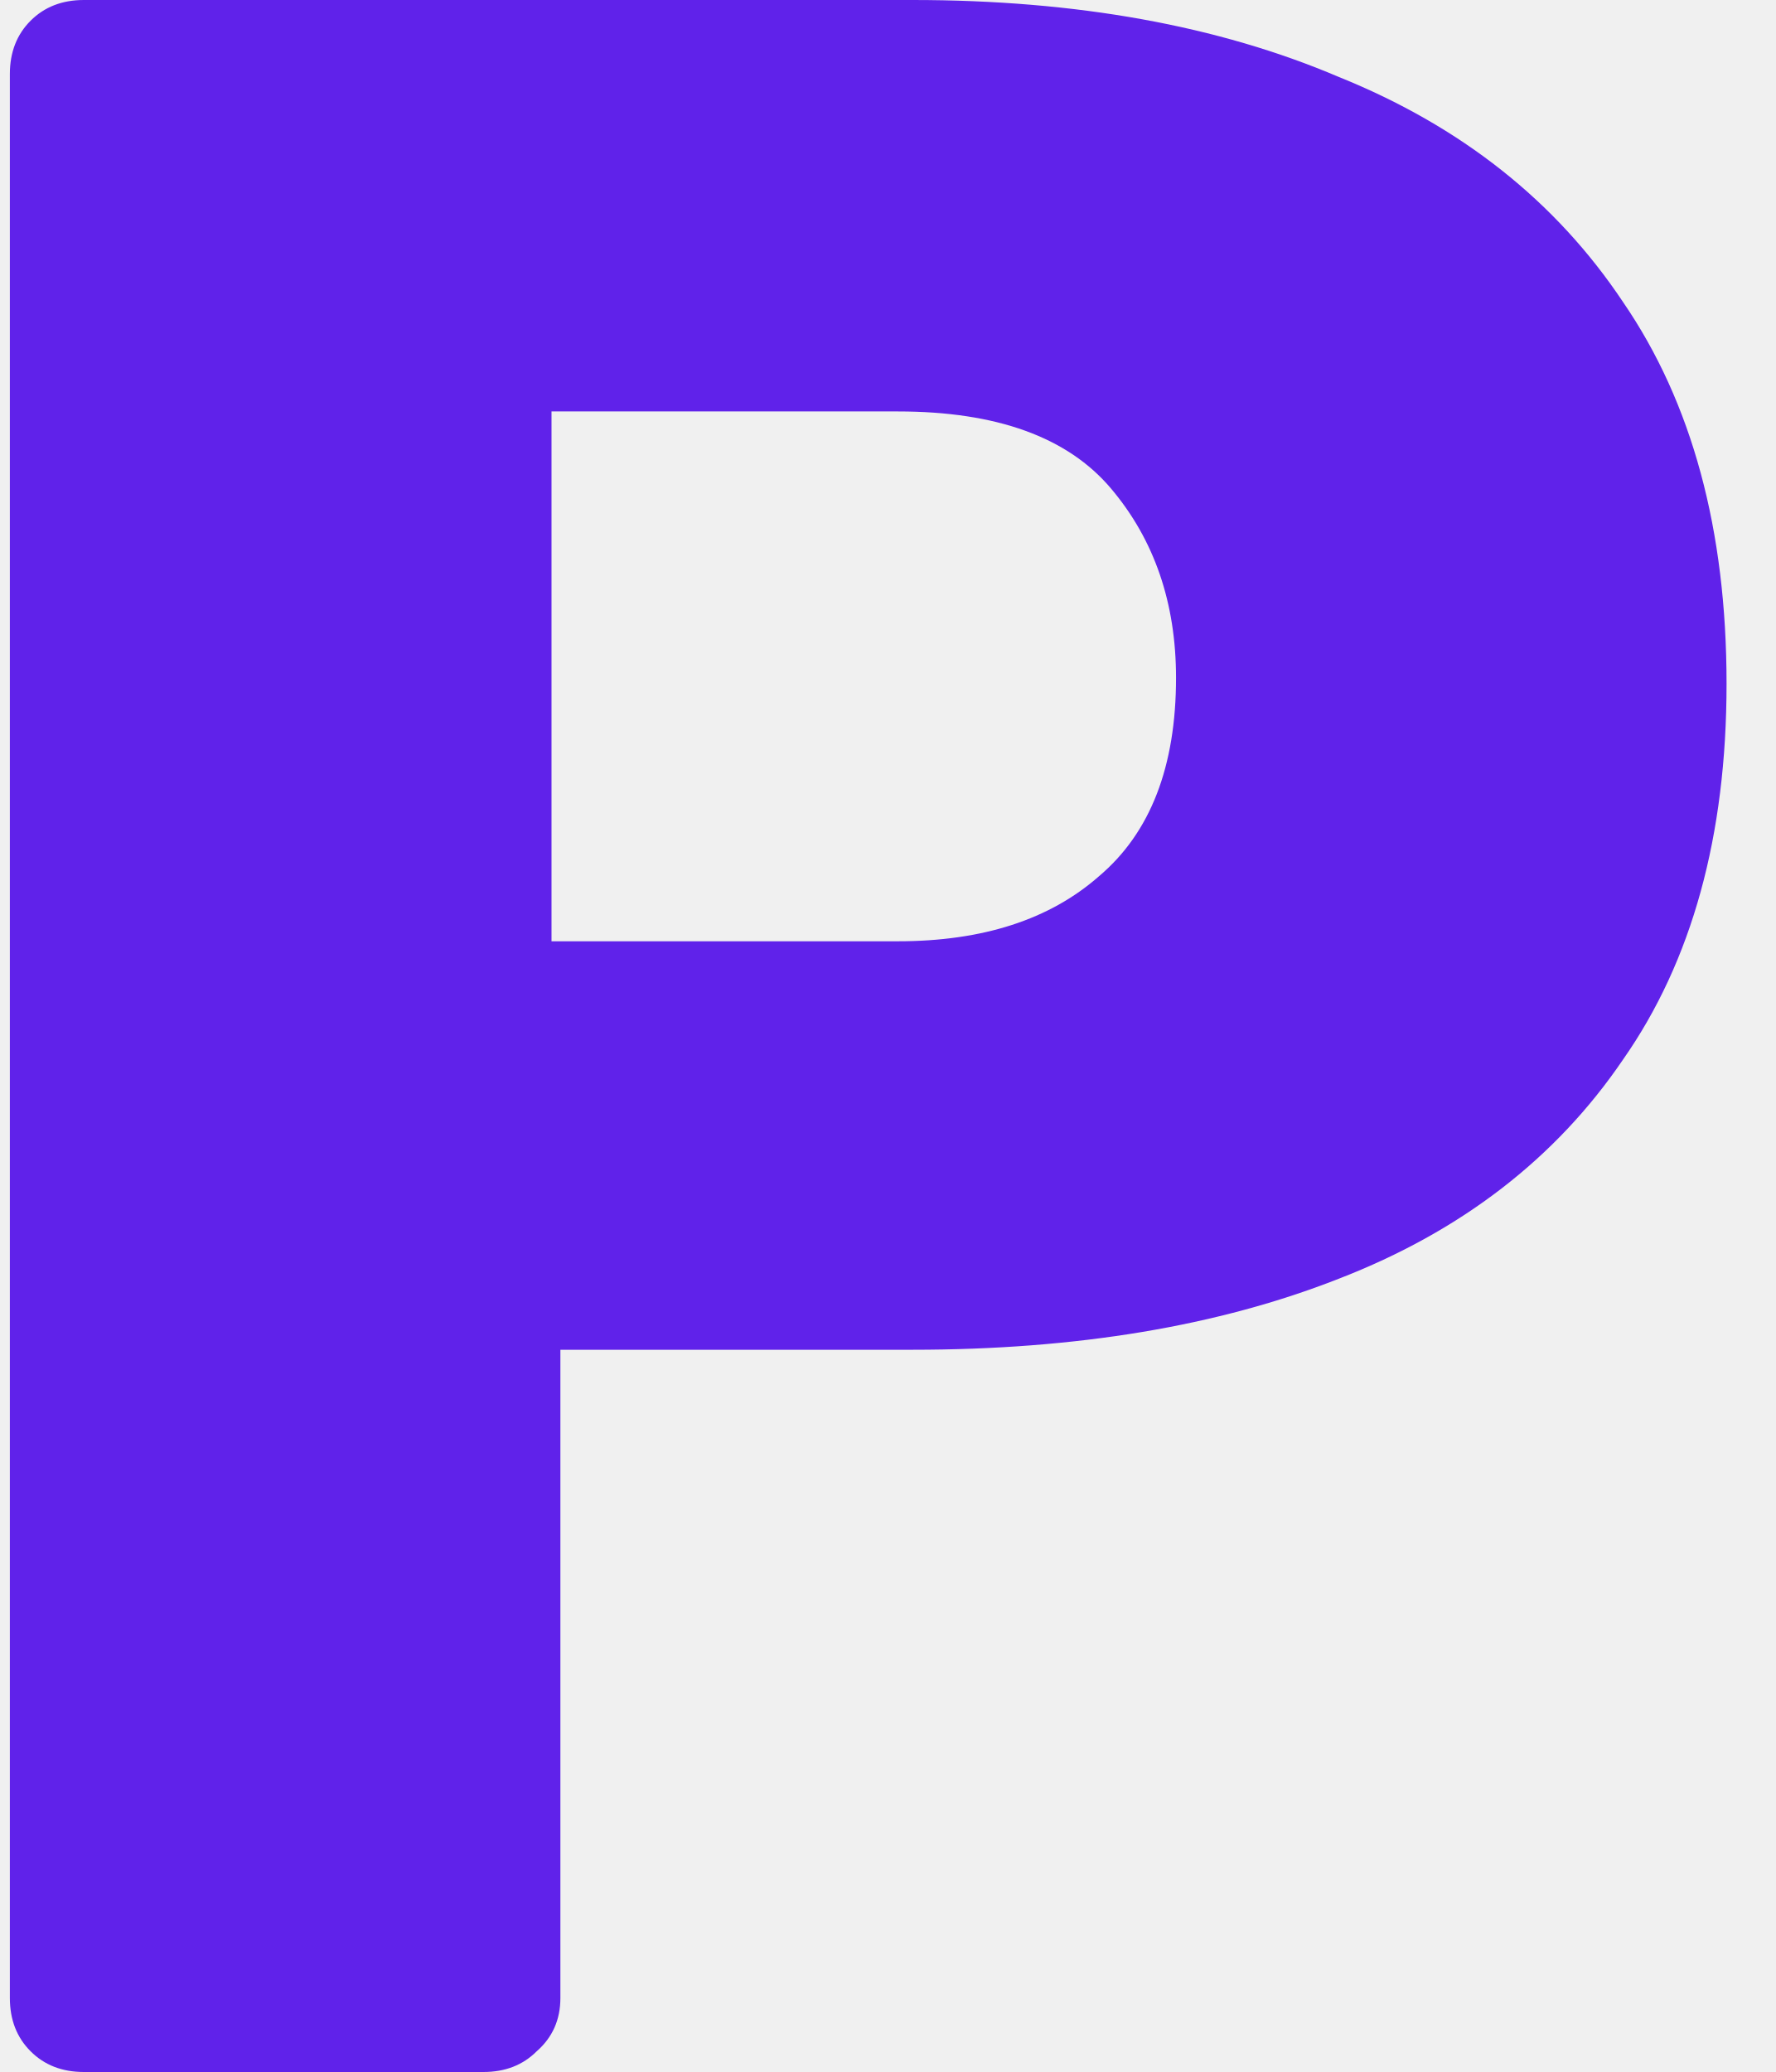
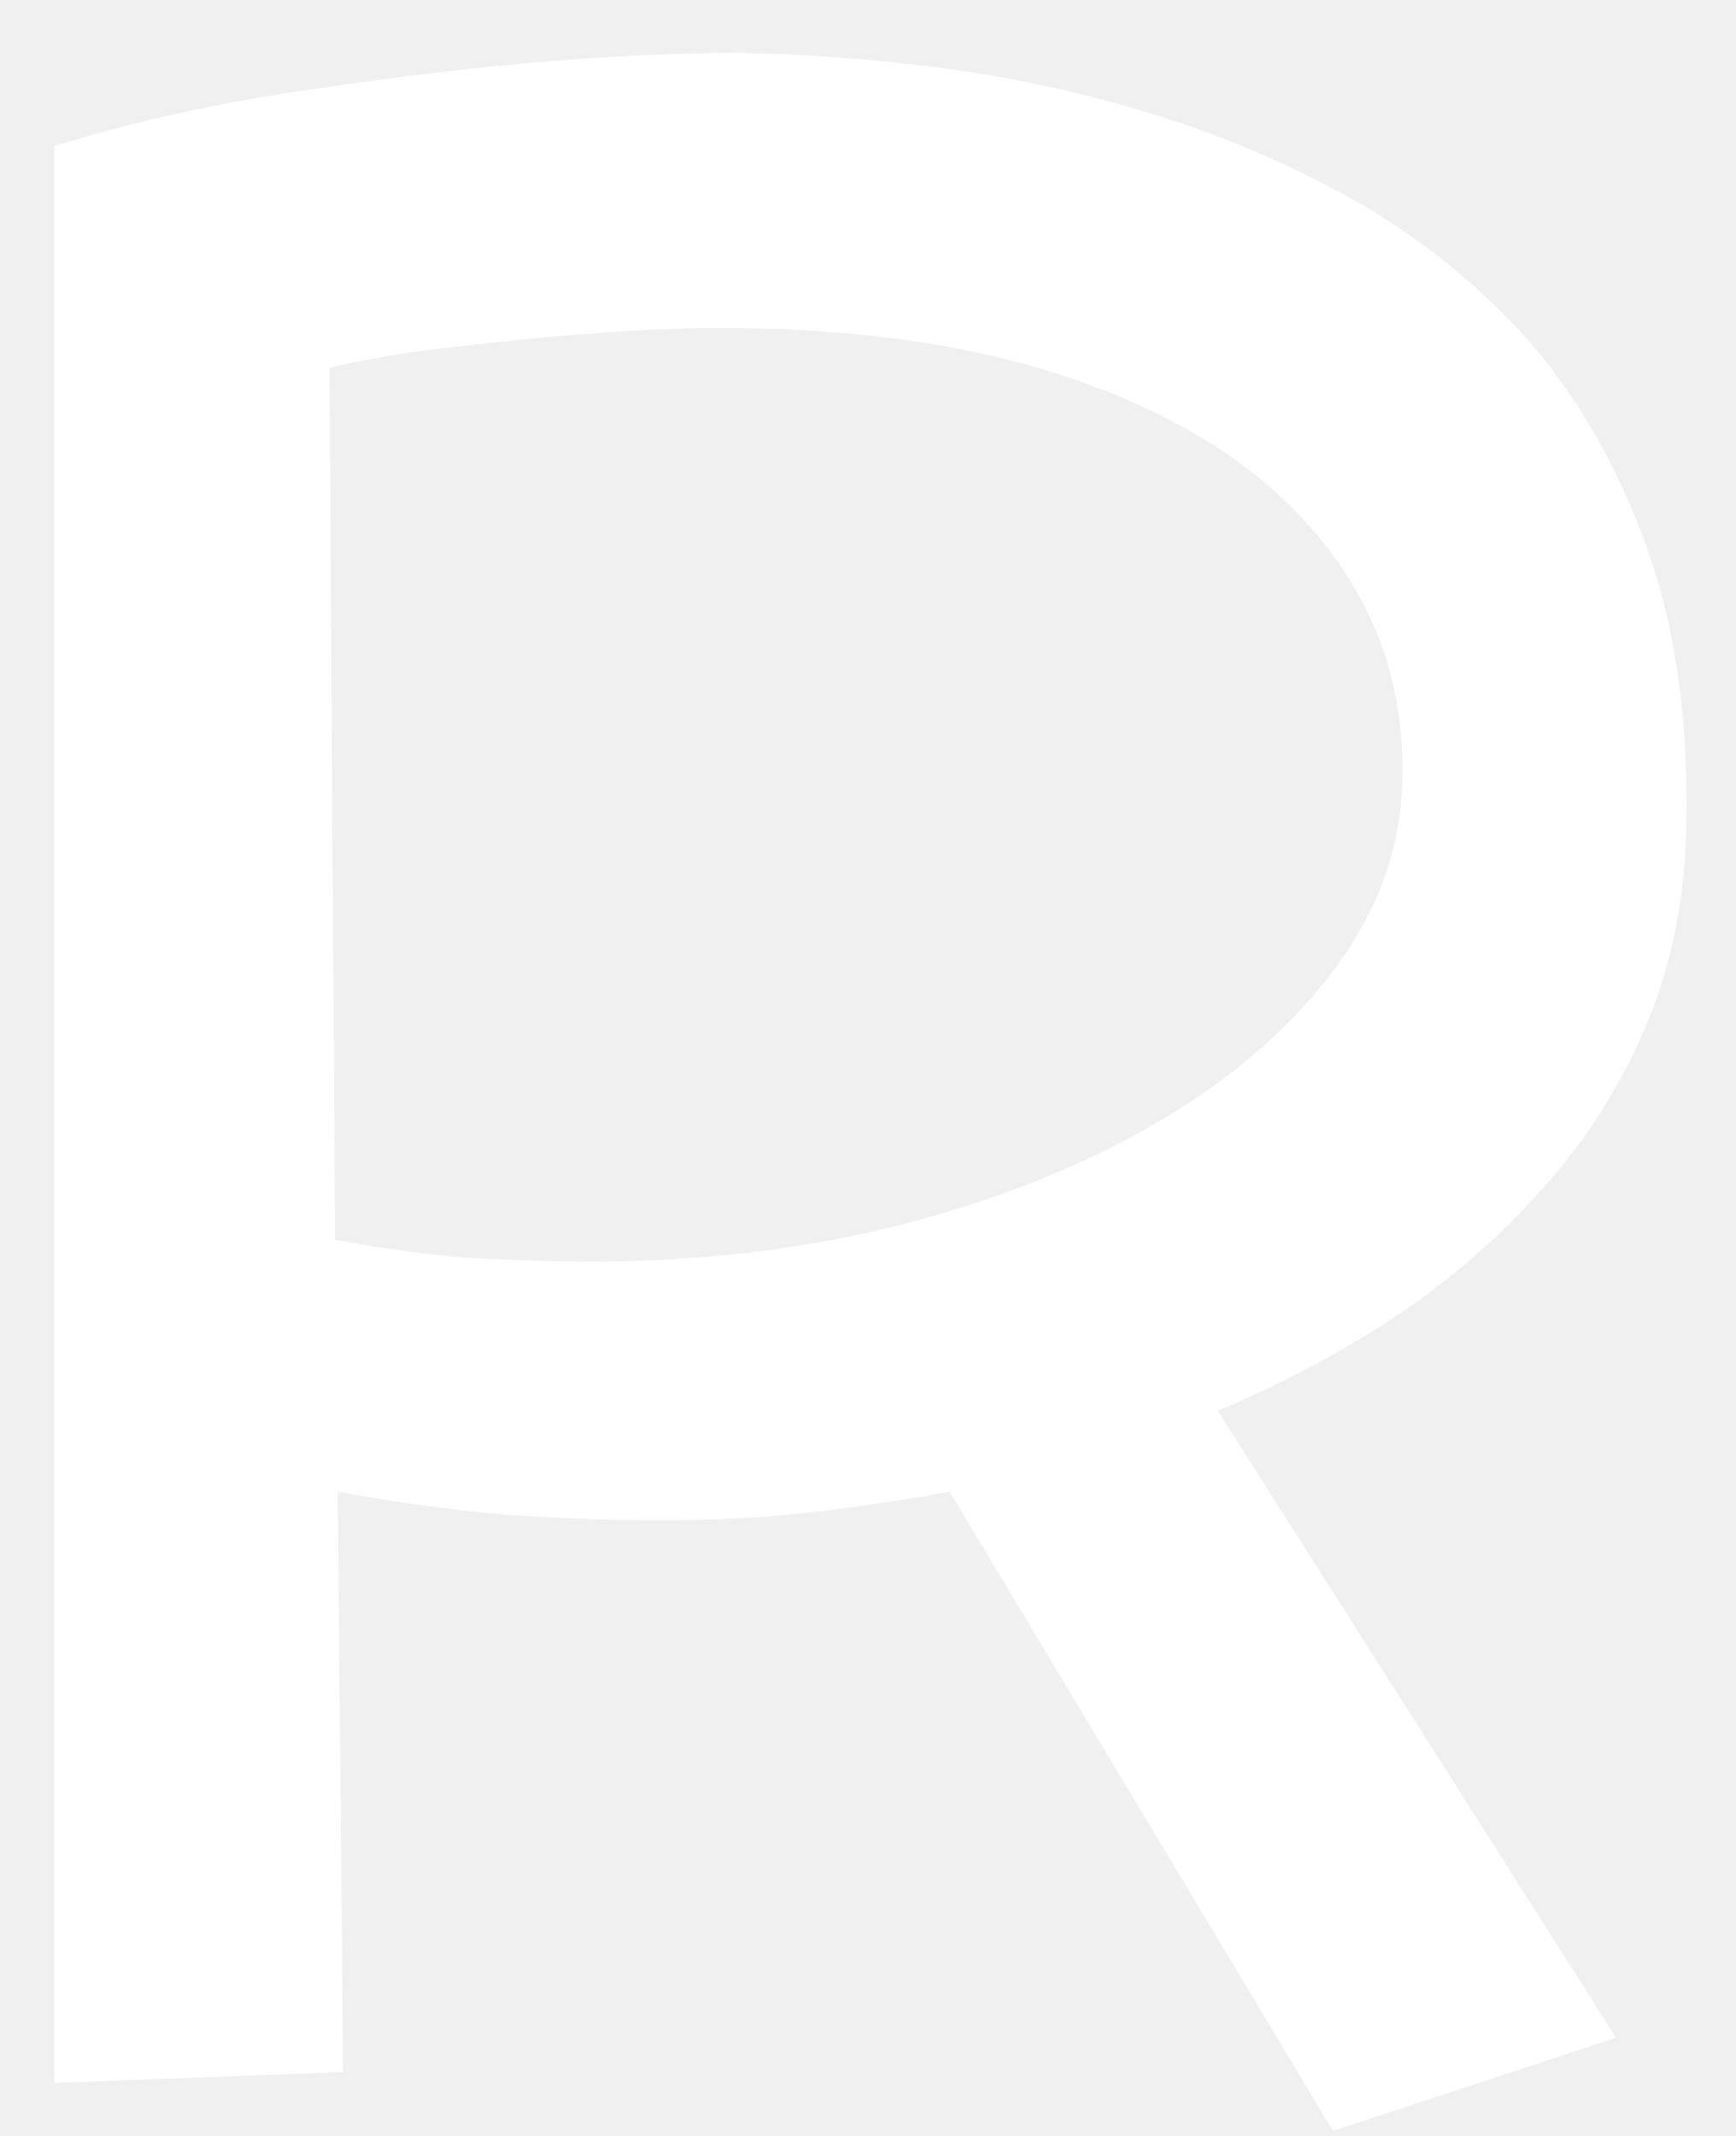
- <svg xmlns="http://www.w3.org/2000/svg" width="18" height="21" viewBox="0 0 18 21" fill="none">
-   <path d="M0.85 21C0.63 21 0.45 20.93 0.31 20.79C0.17 20.65 0.1 20.47 0.1 20.25V0.75C0.1 0.53 0.17 0.35 0.31 0.21C0.45 0.07 0.63 -1.43051e-06 0.85 -1.43051e-06H9.25C10.91 -1.43051e-06 12.35 0.26 13.57 0.78C14.81 1.28 15.77 2.04 16.45 3.06C17.15 4.08 17.5 5.37 17.5 6.93C17.5 8.47 17.15 9.74 16.45 10.74C15.77 11.74 14.81 12.48 13.57 12.96C12.35 13.44 10.91 13.68 9.25 13.68H5.68V20.25C5.68 20.47 5.6 20.65 5.44 20.79C5.3 20.93 5.12 21 4.9 21H0.85ZM5.59 9.54H9.1C9.96 9.54 10.64 9.32 11.14 8.88C11.66 8.44 11.92 7.77 11.92 6.87C11.92 6.11 11.7 5.47 11.26 4.95C10.82 4.43 10.1 4.17 9.1 4.17H5.59V9.54Z" fill="#6022EA" />
+ <svg xmlns="http://www.w3.org/2000/svg" width="26" height="32" viewBox="0 0 26 32" fill="none">
+   <path d="M25.26 12.563C25.219 13.616 25.007 14.58 24.624 15.455C24.241 16.33 23.735 17.116 23.106 17.814C22.477 18.524 21.746 19.16 20.912 19.721C20.078 20.268 19.189 20.739 18.246 21.136L24.214 30.528L19.969 31.923L14.227 22.346C13.57 22.469 12.887 22.571 12.176 22.653C11.479 22.735 10.706 22.776 9.858 22.776C9.175 22.776 8.423 22.749 7.603 22.694C6.796 22.626 5.948 22.51 5.06 22.346L5.142 31.041L0.814 31.205V2.187C1.99 1.831 3.166 1.564 4.342 1.387C5.518 1.209 6.591 1.072 7.562 0.977C8.696 0.867 9.783 0.806 10.822 0.792C11.711 0.792 12.695 0.854 13.775 0.977C14.855 1.1 15.935 1.318 17.016 1.633C18.109 1.947 19.169 2.385 20.194 2.945C21.206 3.506 22.102 4.217 22.881 5.078C23.646 5.953 24.248 7.006 24.686 8.236C25.123 9.467 25.314 10.909 25.26 12.563ZM10.822 4.914C10.508 4.914 10.187 4.921 9.858 4.935C9.544 4.948 9.216 4.969 8.874 4.996C8.3 5.037 7.664 5.099 6.967 5.181C6.27 5.249 5.593 5.358 4.937 5.509L5.019 18.572C5.661 18.695 6.304 18.784 6.946 18.839C7.603 18.88 8.238 18.9 8.854 18.9C10.494 18.9 12.046 18.716 13.509 18.347C14.985 17.964 16.277 17.444 17.385 16.788C18.492 16.132 19.374 15.359 20.03 14.471C20.686 13.568 21.015 12.598 21.015 11.559C21.015 10.506 20.762 9.569 20.256 8.749C19.764 7.929 19.066 7.231 18.164 6.657C16.305 5.495 13.857 4.914 10.822 4.914Z" fill="white" />
</svg>
